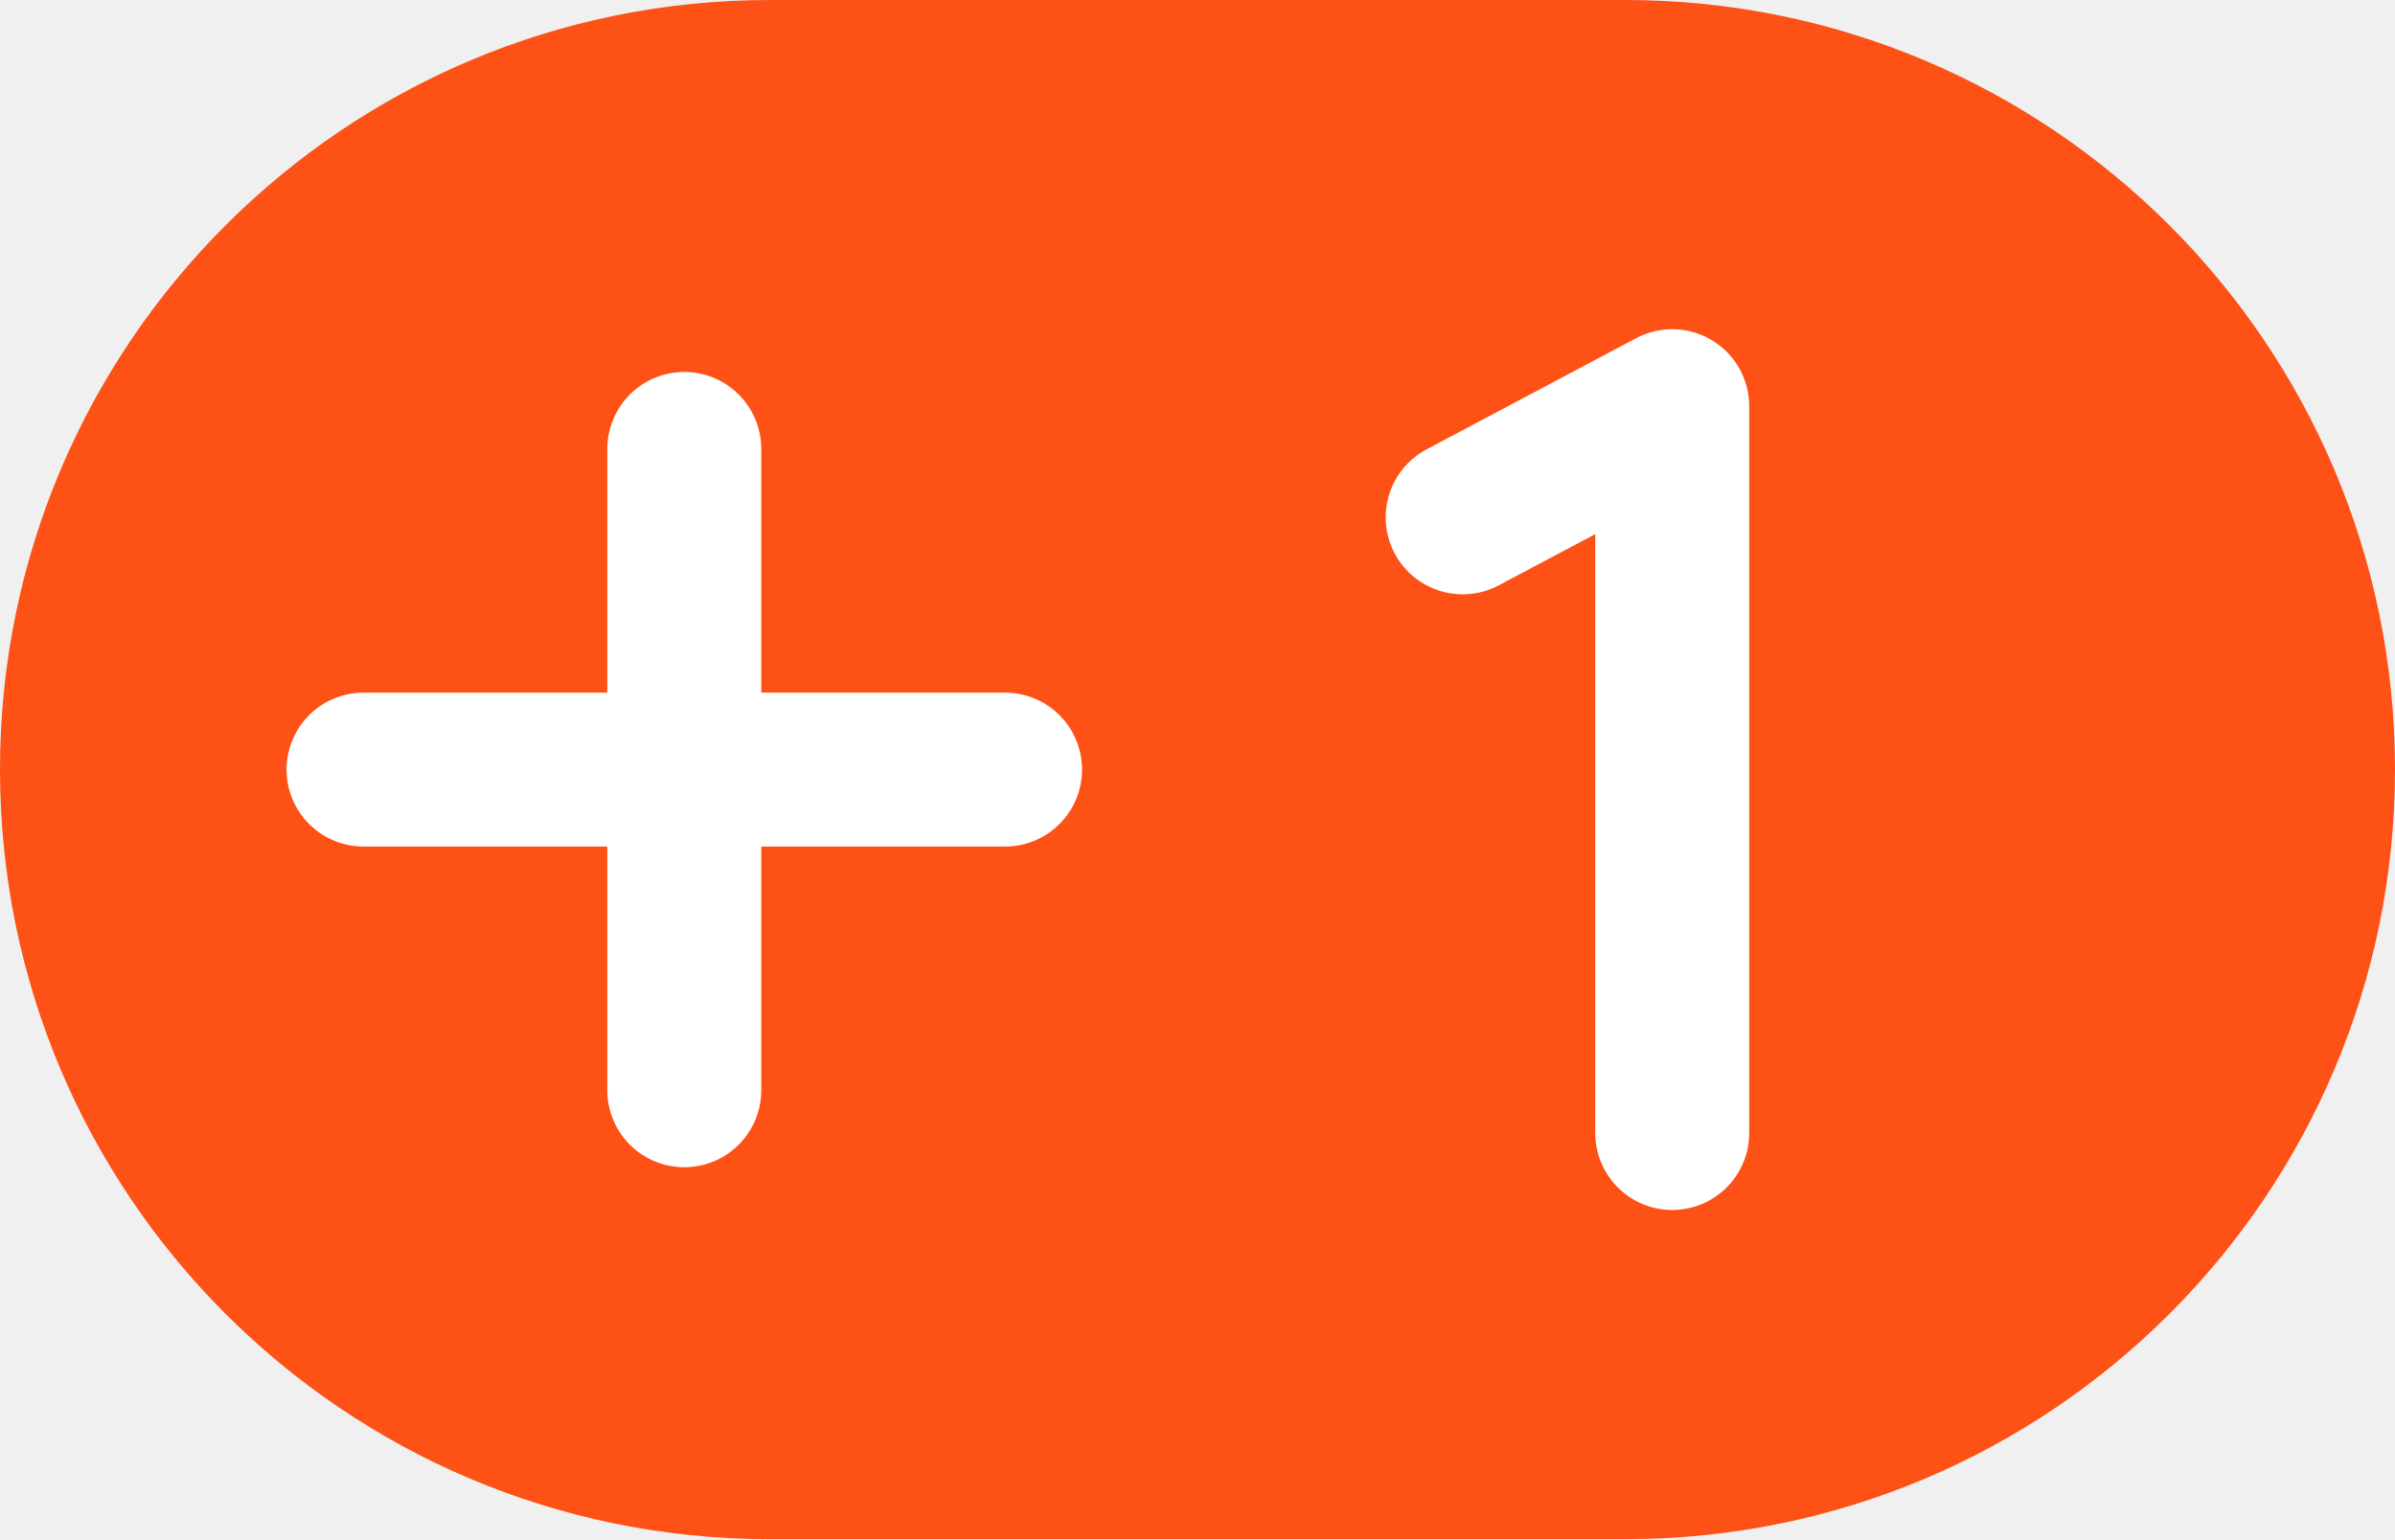
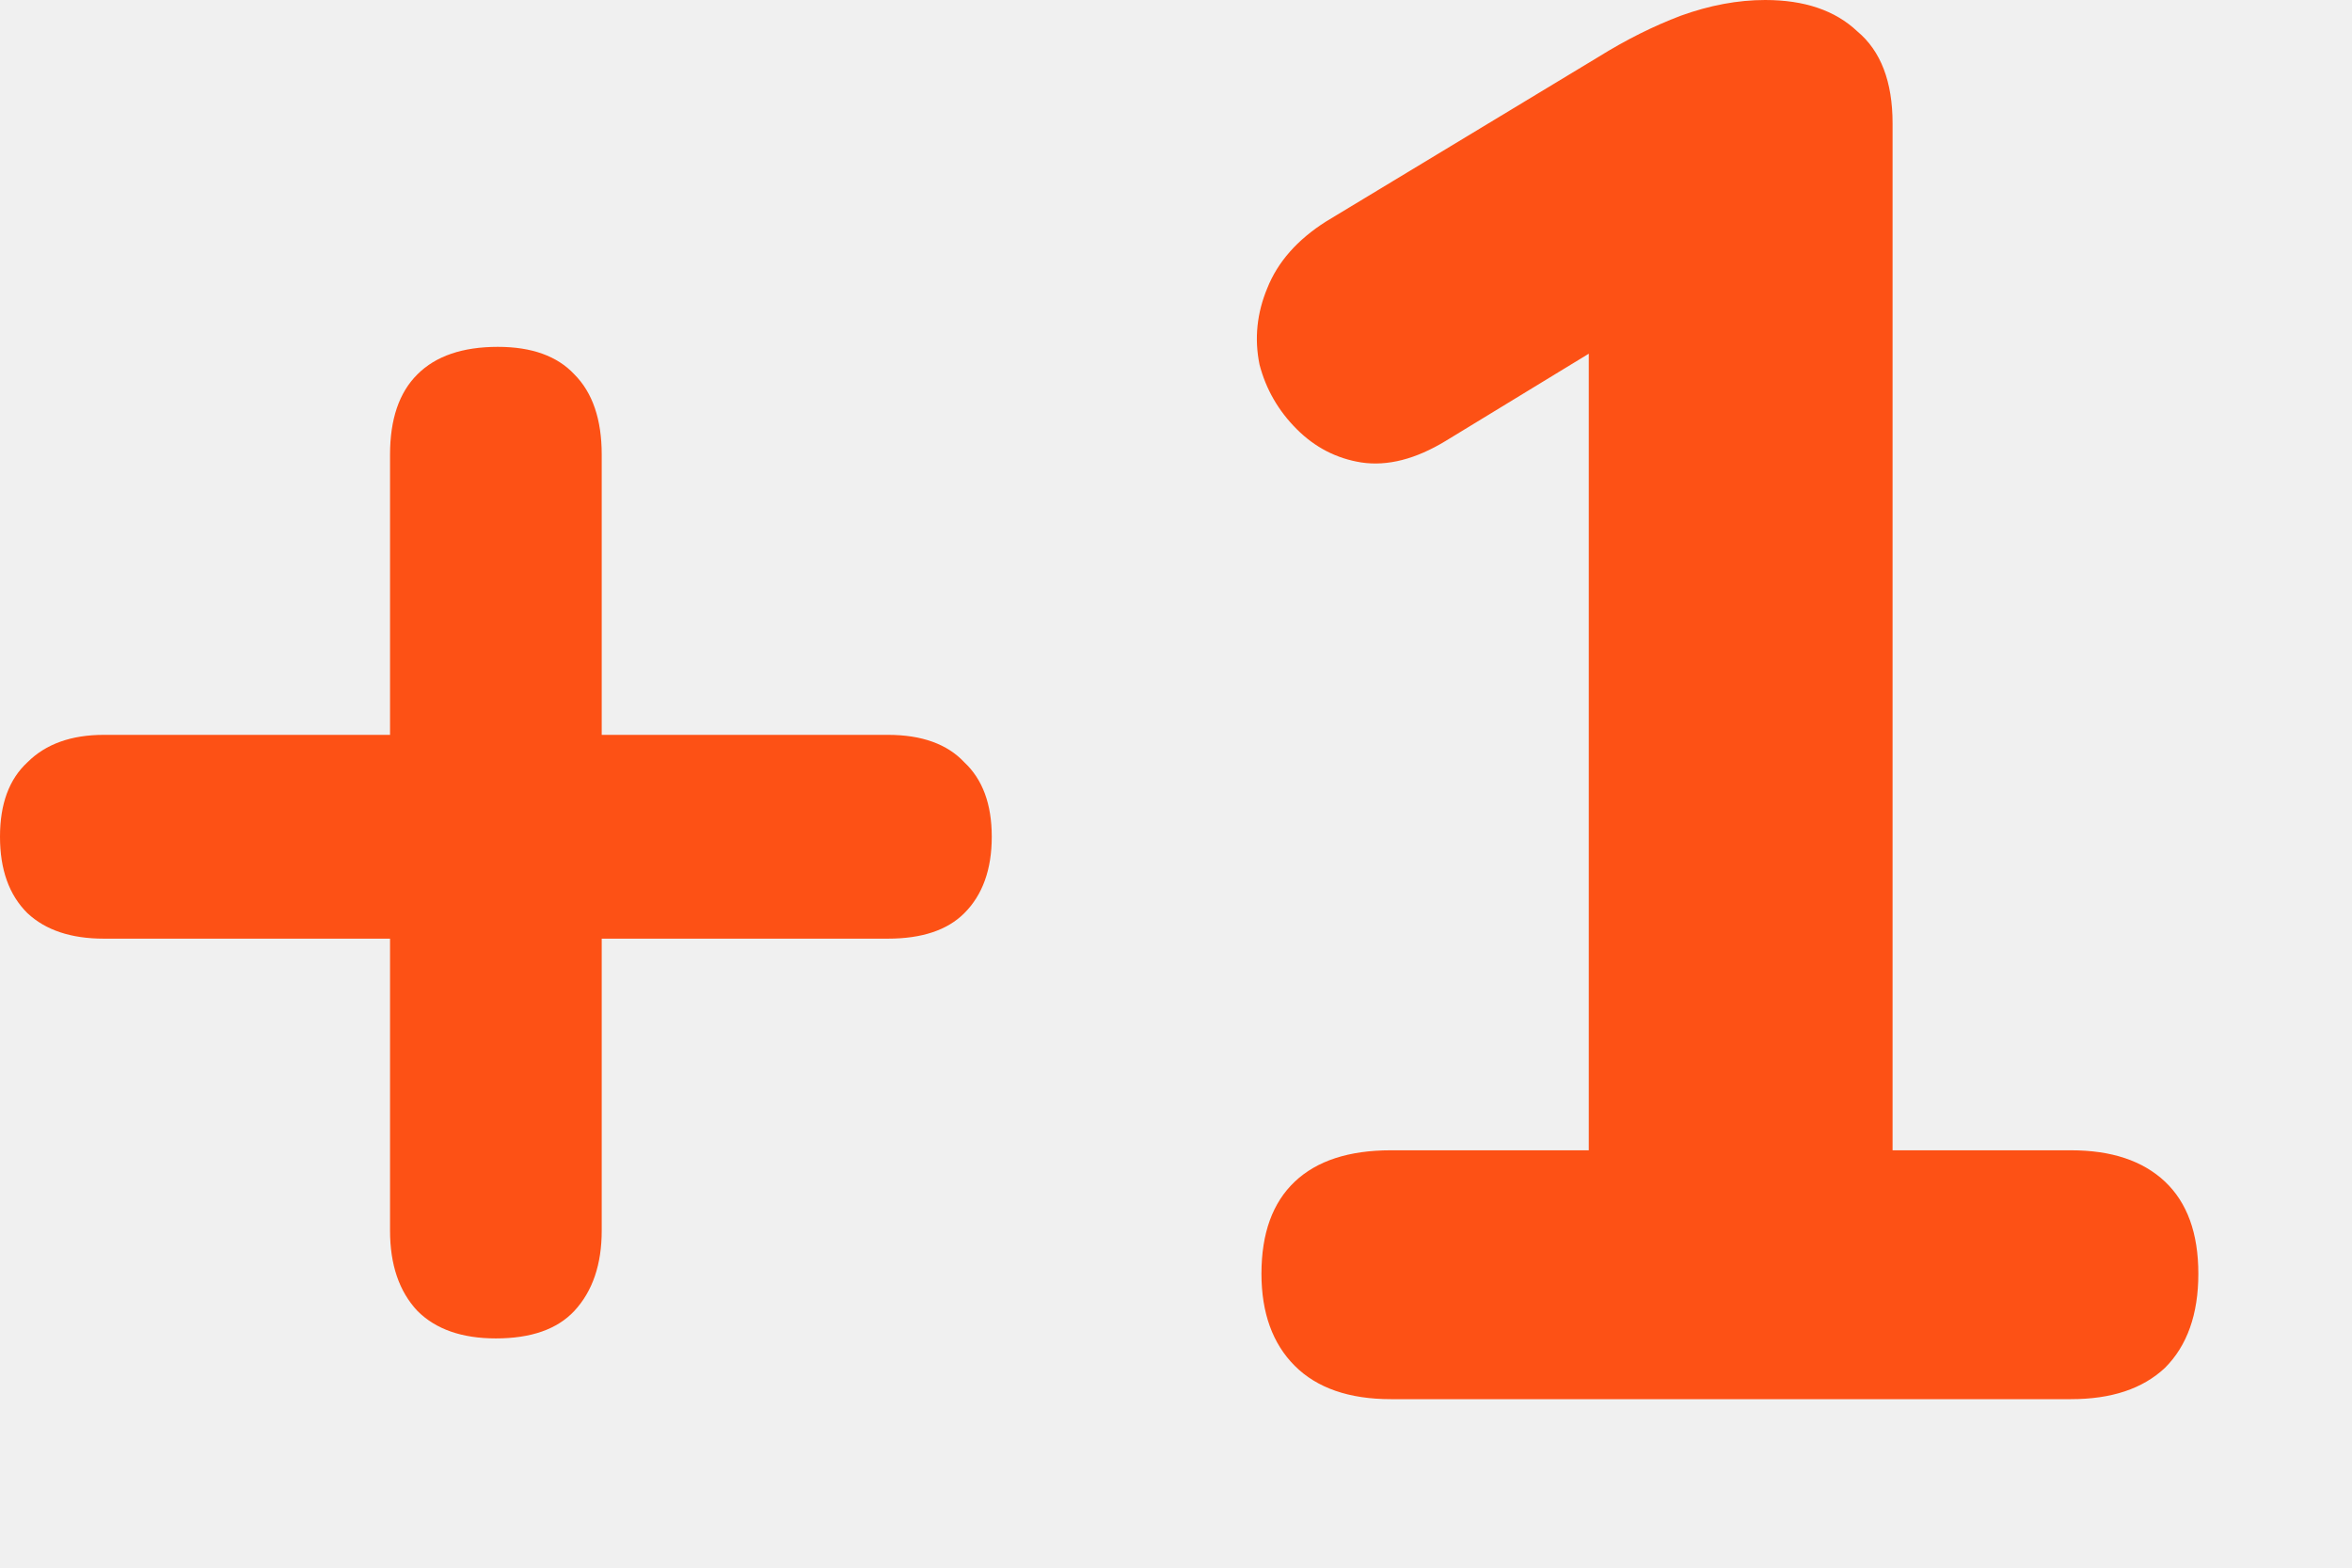
- <svg xmlns="http://www.w3.org/2000/svg" width="28" height="18" viewBox="0 0 28 18" fill="none">
-   <rect width="28" height="18" rx="9" fill="#FD5115" />
-   <path d="M8 5.25V12.75M4.25 9H11.75" stroke="white" stroke-width="1.8" stroke-linecap="round" />
-   <path d="M17.1 6.05L19.55 4.75V13.25" stroke="white" stroke-width="1.8" stroke-linecap="round" stroke-linejoin="round" />
+ <svg xmlns="http://www.w3.org/2000/svg" width="12" height="8" viewBox="0 0 12 8" fill="none">
+   <path d="M2.53 6.83C2.356 6.83 2.223 6.783 2.13 6.69C2.036 6.59 1.99 6.453 1.99 6.28V4.79H0.53C0.363 4.79 0.233 4.747 0.14 4.66C0.046 4.567 -0 4.437 -0 4.27C-0 4.103 0.046 3.977 0.14 3.89C0.233 3.797 0.363 3.75 0.53 3.75H1.99V2.32C1.99 2.14 2.036 2.003 2.13 1.91C2.223 1.817 2.36 1.77 2.54 1.77C2.713 1.77 2.843 1.817 2.93 1.91C3.023 2.003 3.07 2.14 3.07 2.32V3.75H4.53C4.703 3.75 4.833 3.797 4.92 3.89C5.013 3.977 5.06 4.103 5.06 4.27C5.06 4.437 5.013 4.567 4.92 4.66C4.833 4.747 4.703 4.79 4.53 4.79H3.07V6.28C3.07 6.453 3.023 6.59 2.93 6.69C2.843 6.783 2.71 6.83 2.53 6.83ZM7.096 7.14C6.883 7.14 6.719 7.083 6.606 6.97C6.493 6.857 6.436 6.7 6.436 6.5C6.436 6.293 6.493 6.137 6.606 6.03C6.719 5.923 6.883 5.87 7.096 5.87H8.106V1.36H8.836L7.376 2.25C7.223 2.343 7.079 2.38 6.946 2.36C6.819 2.34 6.709 2.283 6.616 2.19C6.523 2.097 6.459 1.987 6.426 1.86C6.399 1.727 6.413 1.597 6.466 1.47C6.519 1.337 6.619 1.223 6.766 1.13L8.156 0.29C8.296 0.203 8.436 0.133 8.576 0.08C8.723 0.027 8.866 0 9.006 0C9.206 0 9.363 0.053 9.476 0.16C9.596 0.26 9.656 0.417 9.656 0.63V5.87H10.566C10.773 5.87 10.932 5.923 11.046 6.03C11.159 6.137 11.216 6.293 11.216 6.5C11.216 6.707 11.159 6.867 11.046 6.98C10.932 7.087 10.773 7.14 10.566 7.14H7.096Z" fill="#FD5115" />
</svg>
